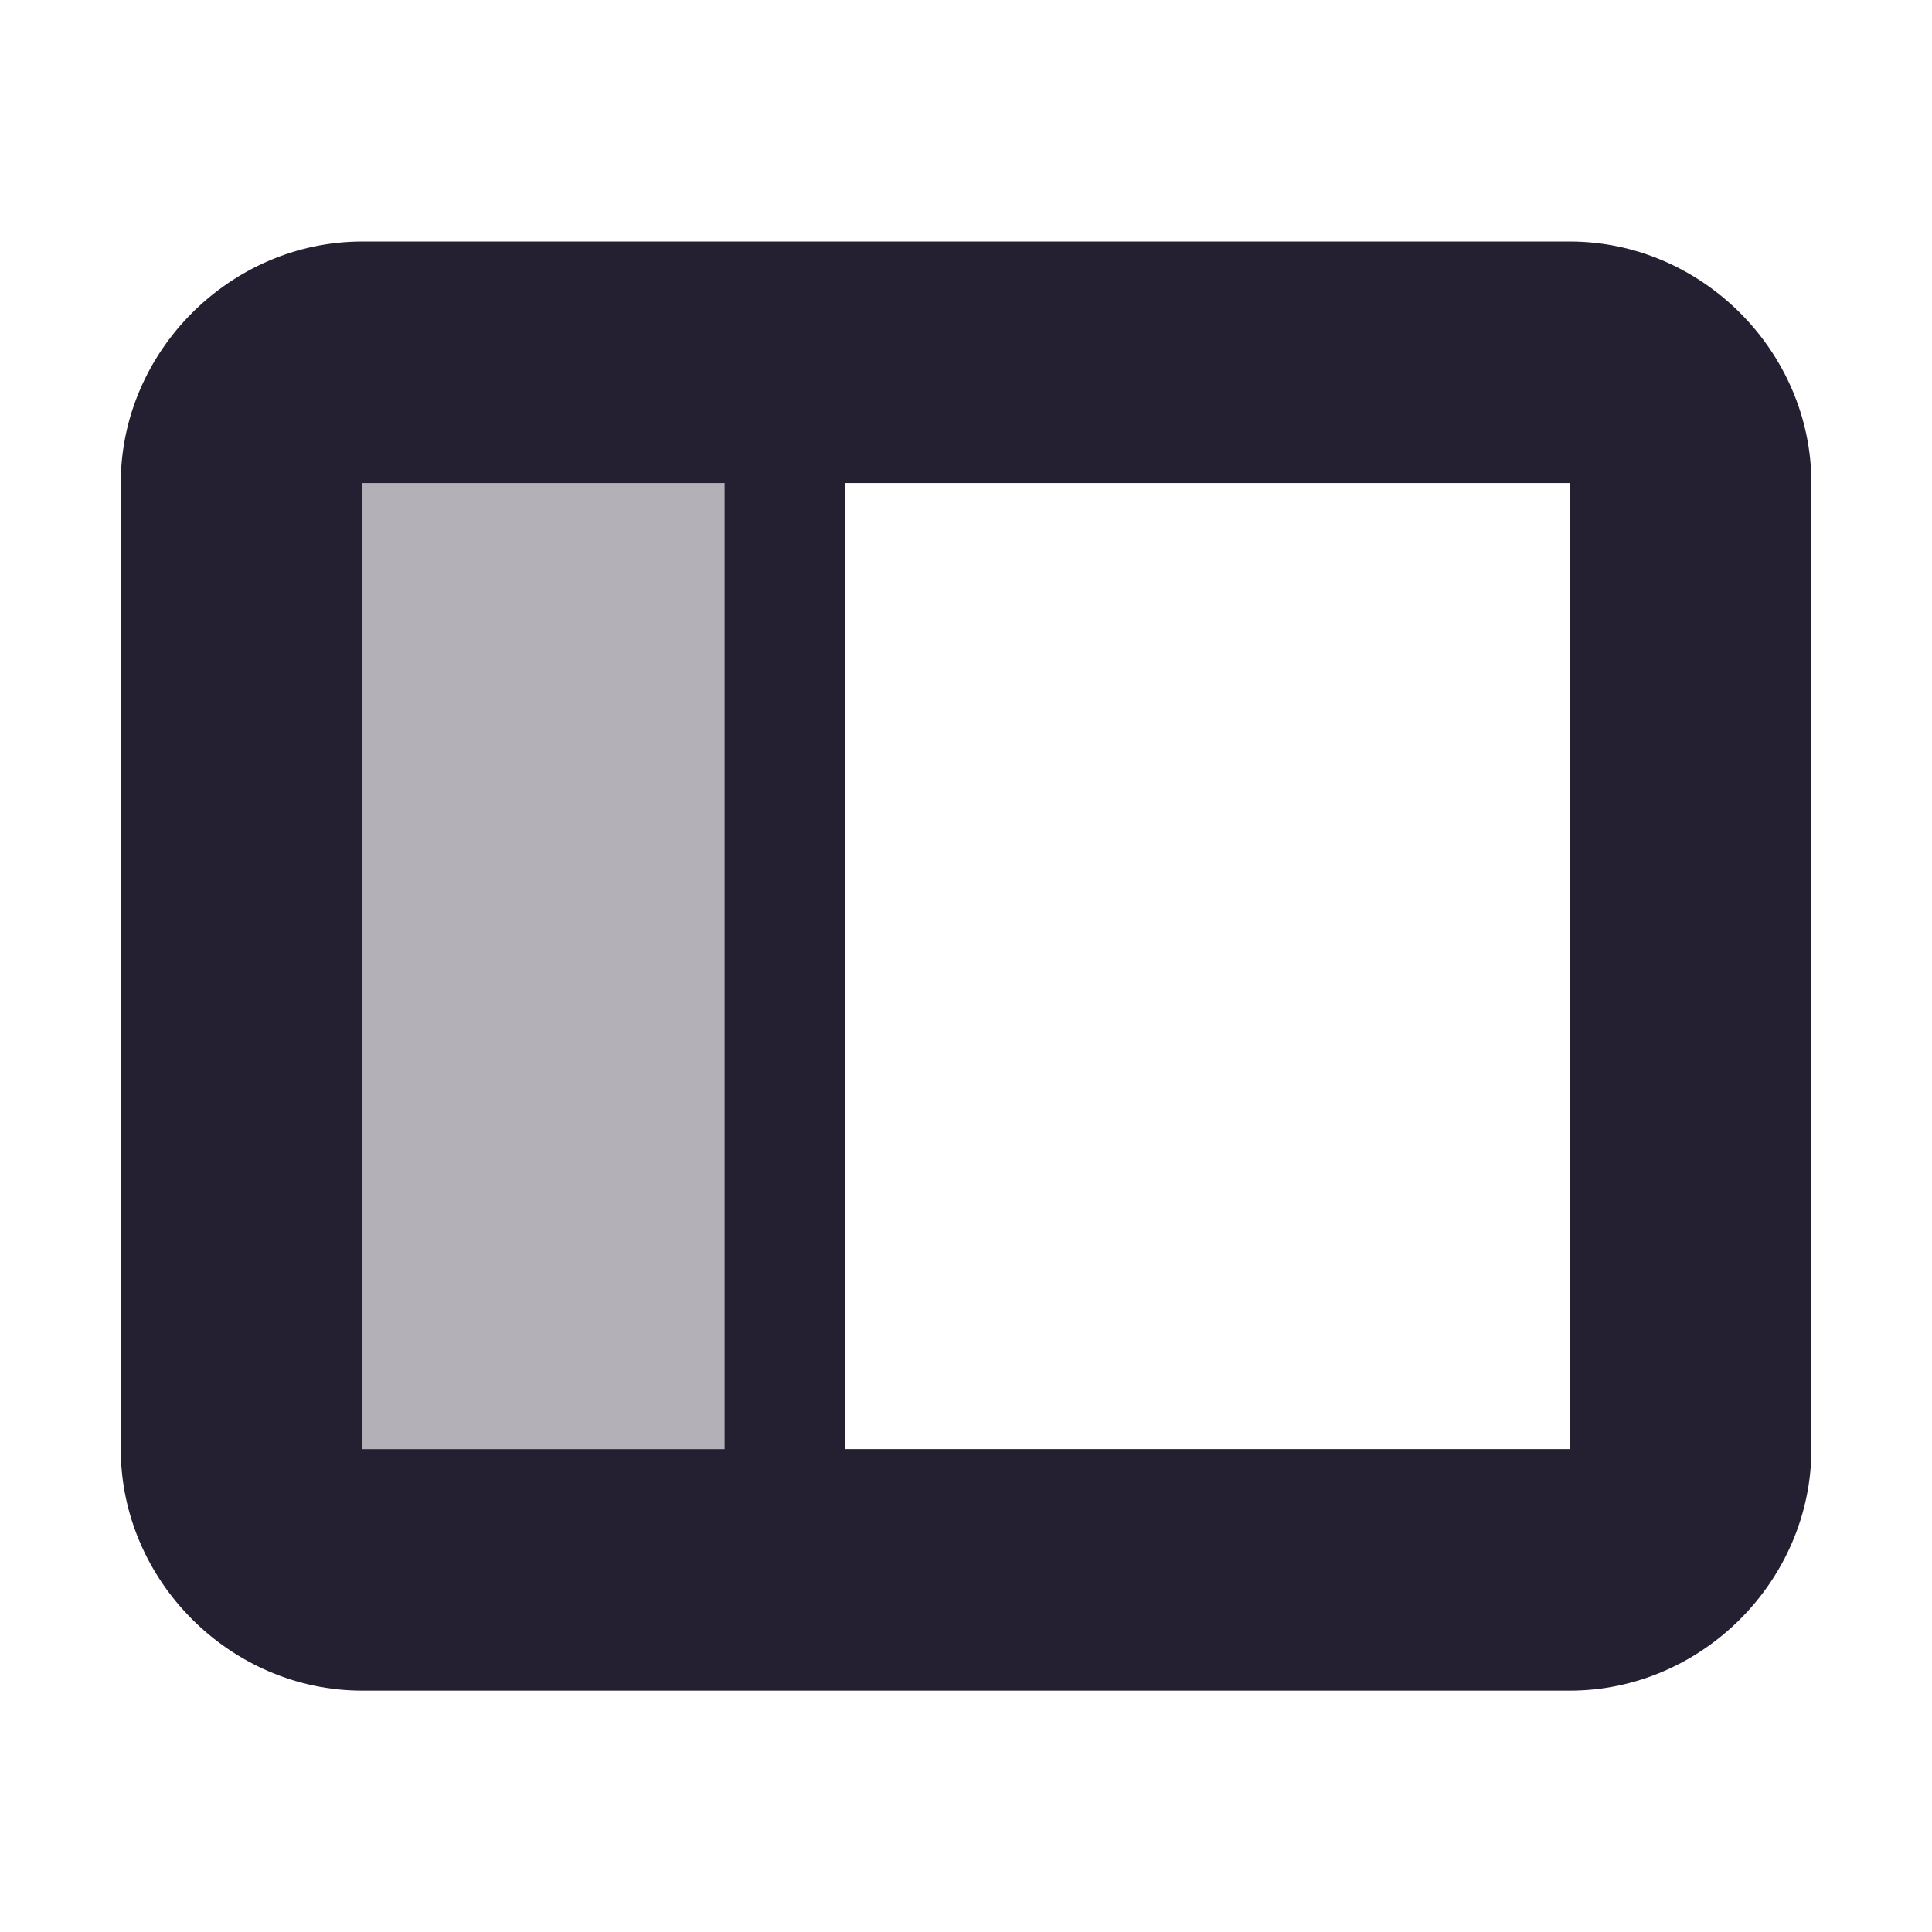
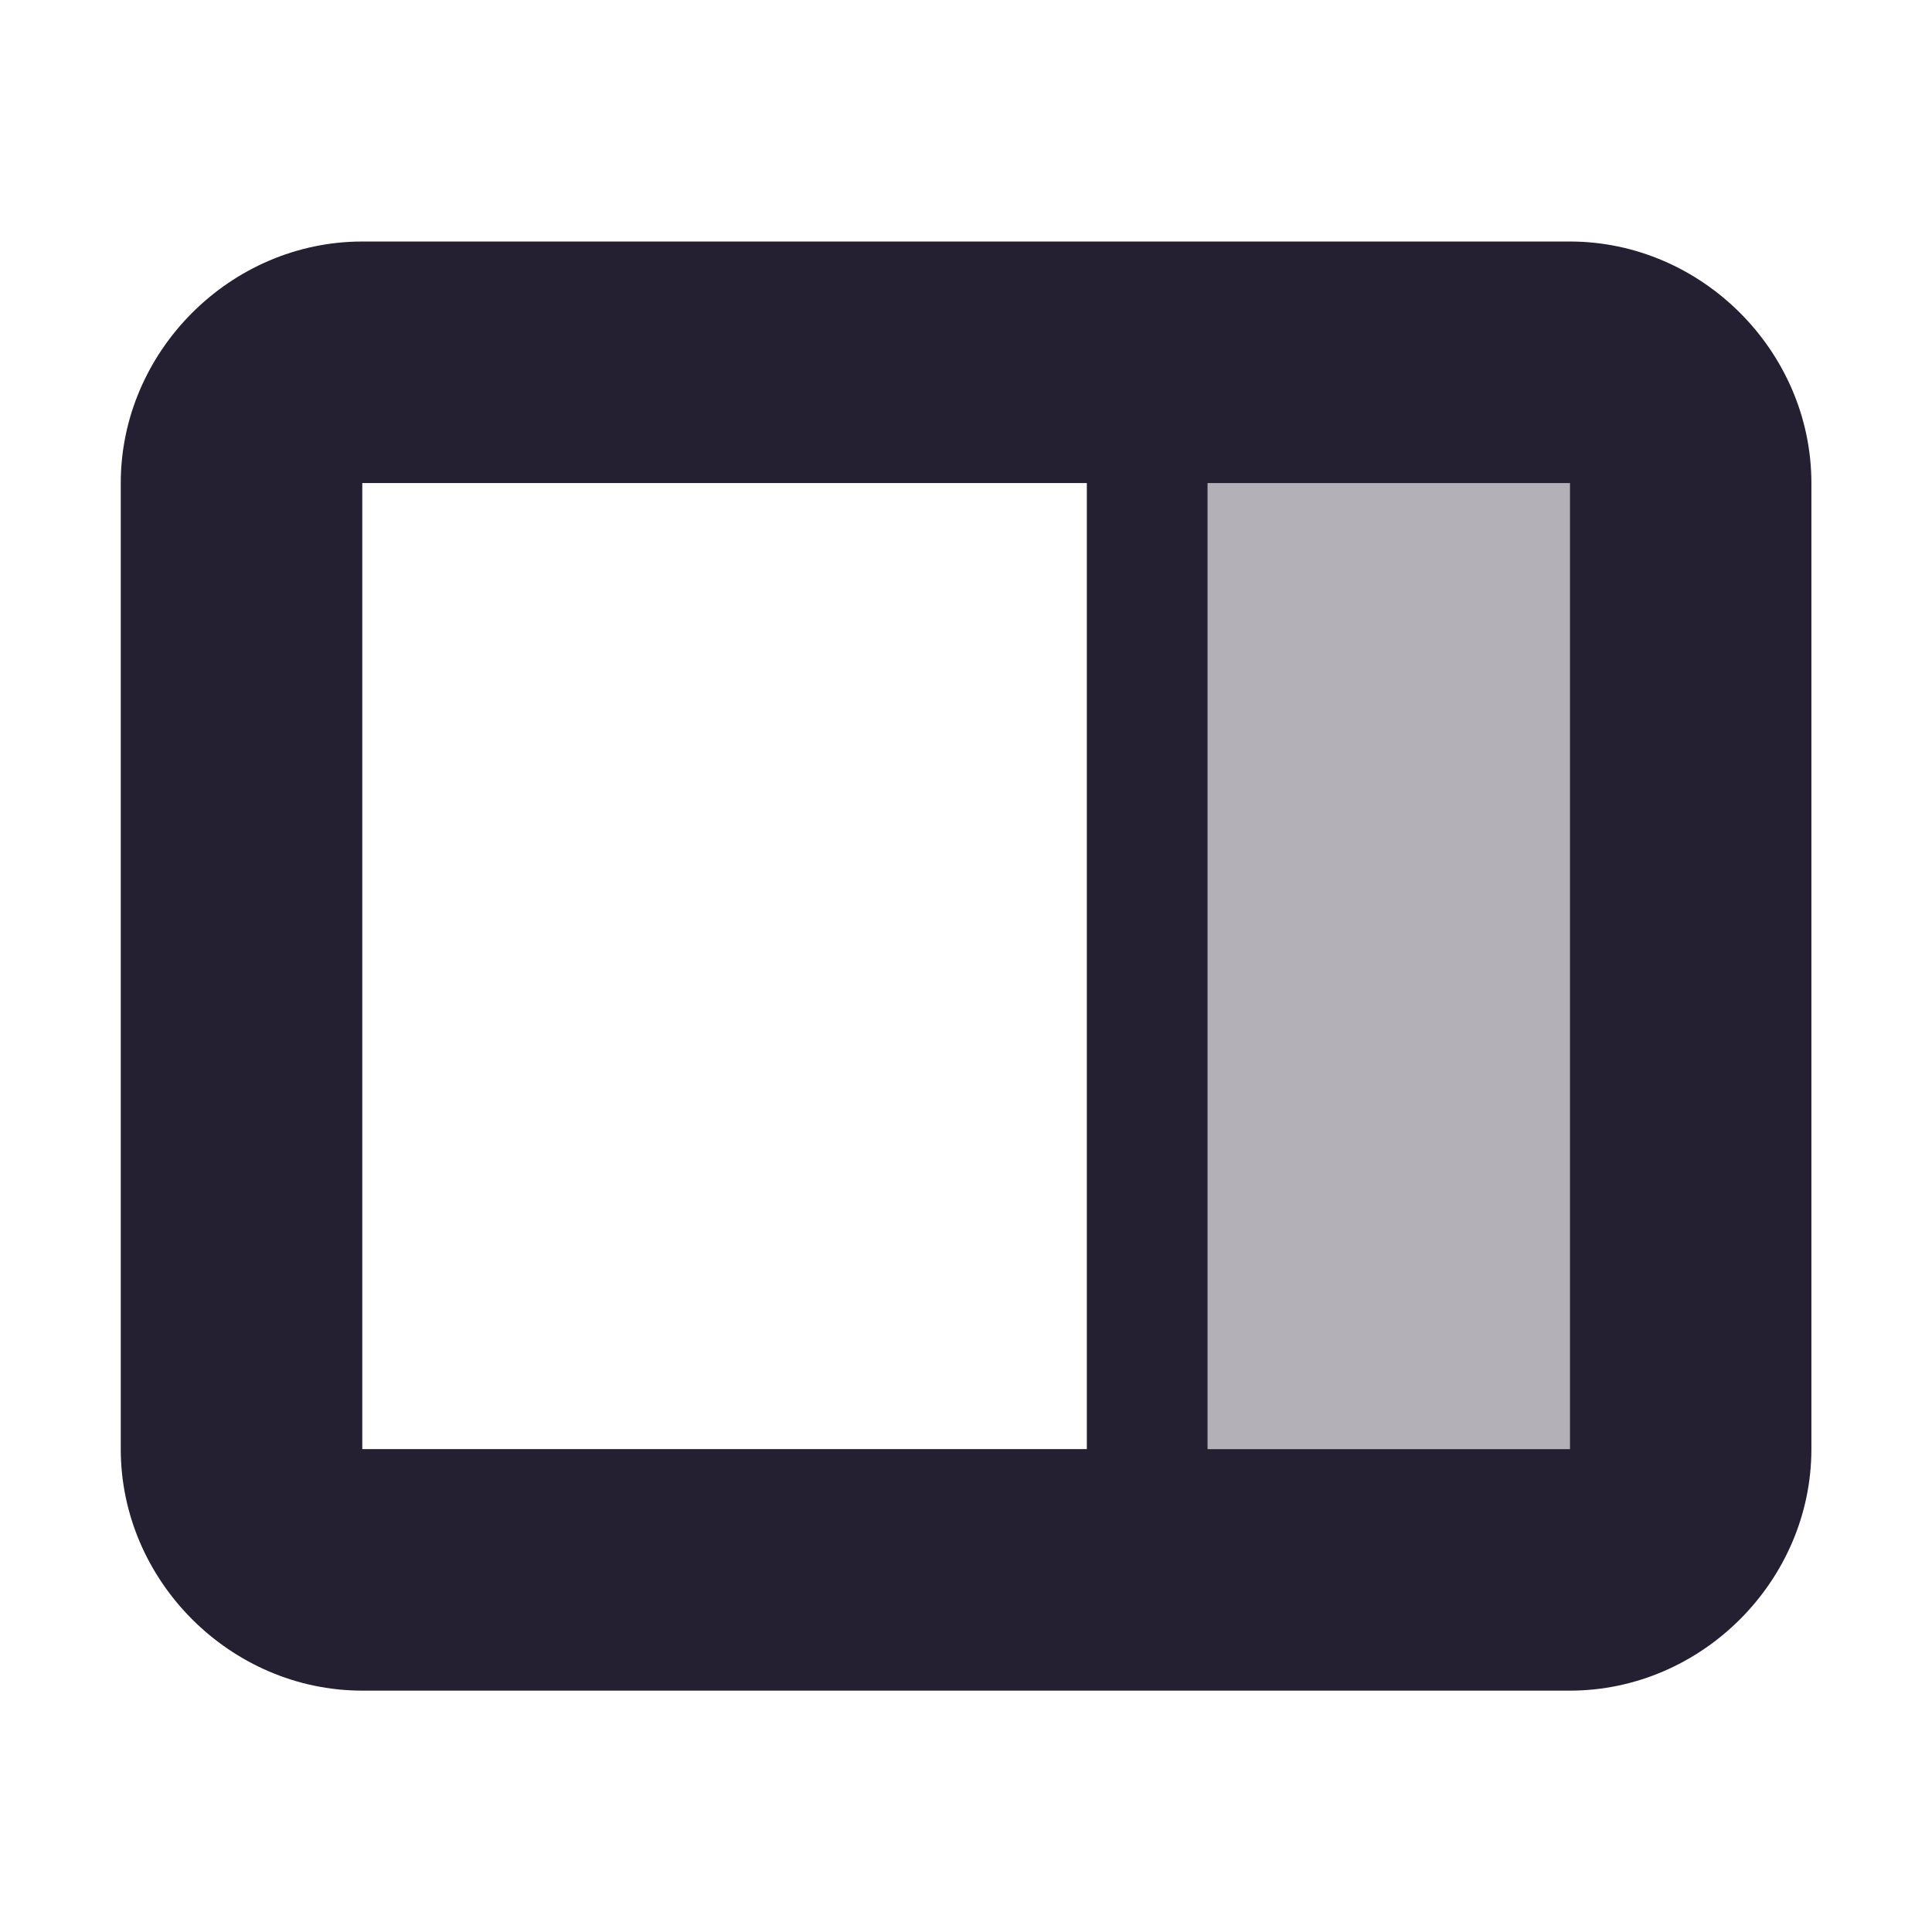
<svg xmlns="http://www.w3.org/2000/svg" width="4.233mm" height="4.233mm" viewBox="0 0 4.233 4.233" version="1.1" id="svg10539">
  <defs id="defs10533" />
-   <g id="layer1" transform="translate(45.20595,-342.5083)">
-     <path id="rect10509" style="color:#bebebe;display:inline;overflow:visible;visibility:visible;opacity:1;fill:#241f31;fill-opacity:1;stroke:none;stroke-width:1;marker:none" d="M 3 2 C 1.909 2 1 2.909 1 4 L 1 12 C 1 13.091 1.909 14 3 14 L 13 14 C 14.091 14 15 13.091 15 12 L 15 4 C 15 2.909 14.091 2 13 2 L 3 2 z M 3 4 L 6 4 L 6 12 L 3 12 L 3 4 z M 7 4 L 13 4 L 13 12 L 7 12 L 7 4 z " transform="matrix(0.2645833,0,0,0.2645833,-45.20595,342.5083)" />
+   <g id="layer1" transform="matrix(-1,0,0,1,-40.97262,-342.5083)">
+     <path id="rect10509" style="color:#bebebe;display:inline;overflow:visible;visibility:visible;opacity:1;fill:#241f31;fill-opacity:1;stroke:none;stroke-width:1;marker:none" d="M 3,2 C 1.909,2 1,2.909 1,4 v 8 c 0,1.091 0.909,2 2,2 h 10 c 1.091,0 2,-0.909 2,-2 V 4 C 15,2.909 14.091,2 13,2 Z m 0,2 h 3 v 8 H 3 Z m 4,0 h 6 v 8 H 7 Z" transform="matrix(0.2645833,0,0,0.2645833,-45.20595,342.5083)" />
    <rect transform="matrix(0,-1,-1,0,0,0)" style="color:#bebebe;display:inline;overflow:visible;visibility:visible;opacity:0.35;fill:#241f31;fill-opacity:1;stroke:none;stroke-width:0.265;marker:none" id="rect10511" width="2.117" height="0.794" x="-345.683" y="43.618" />
  </g>
</svg>
